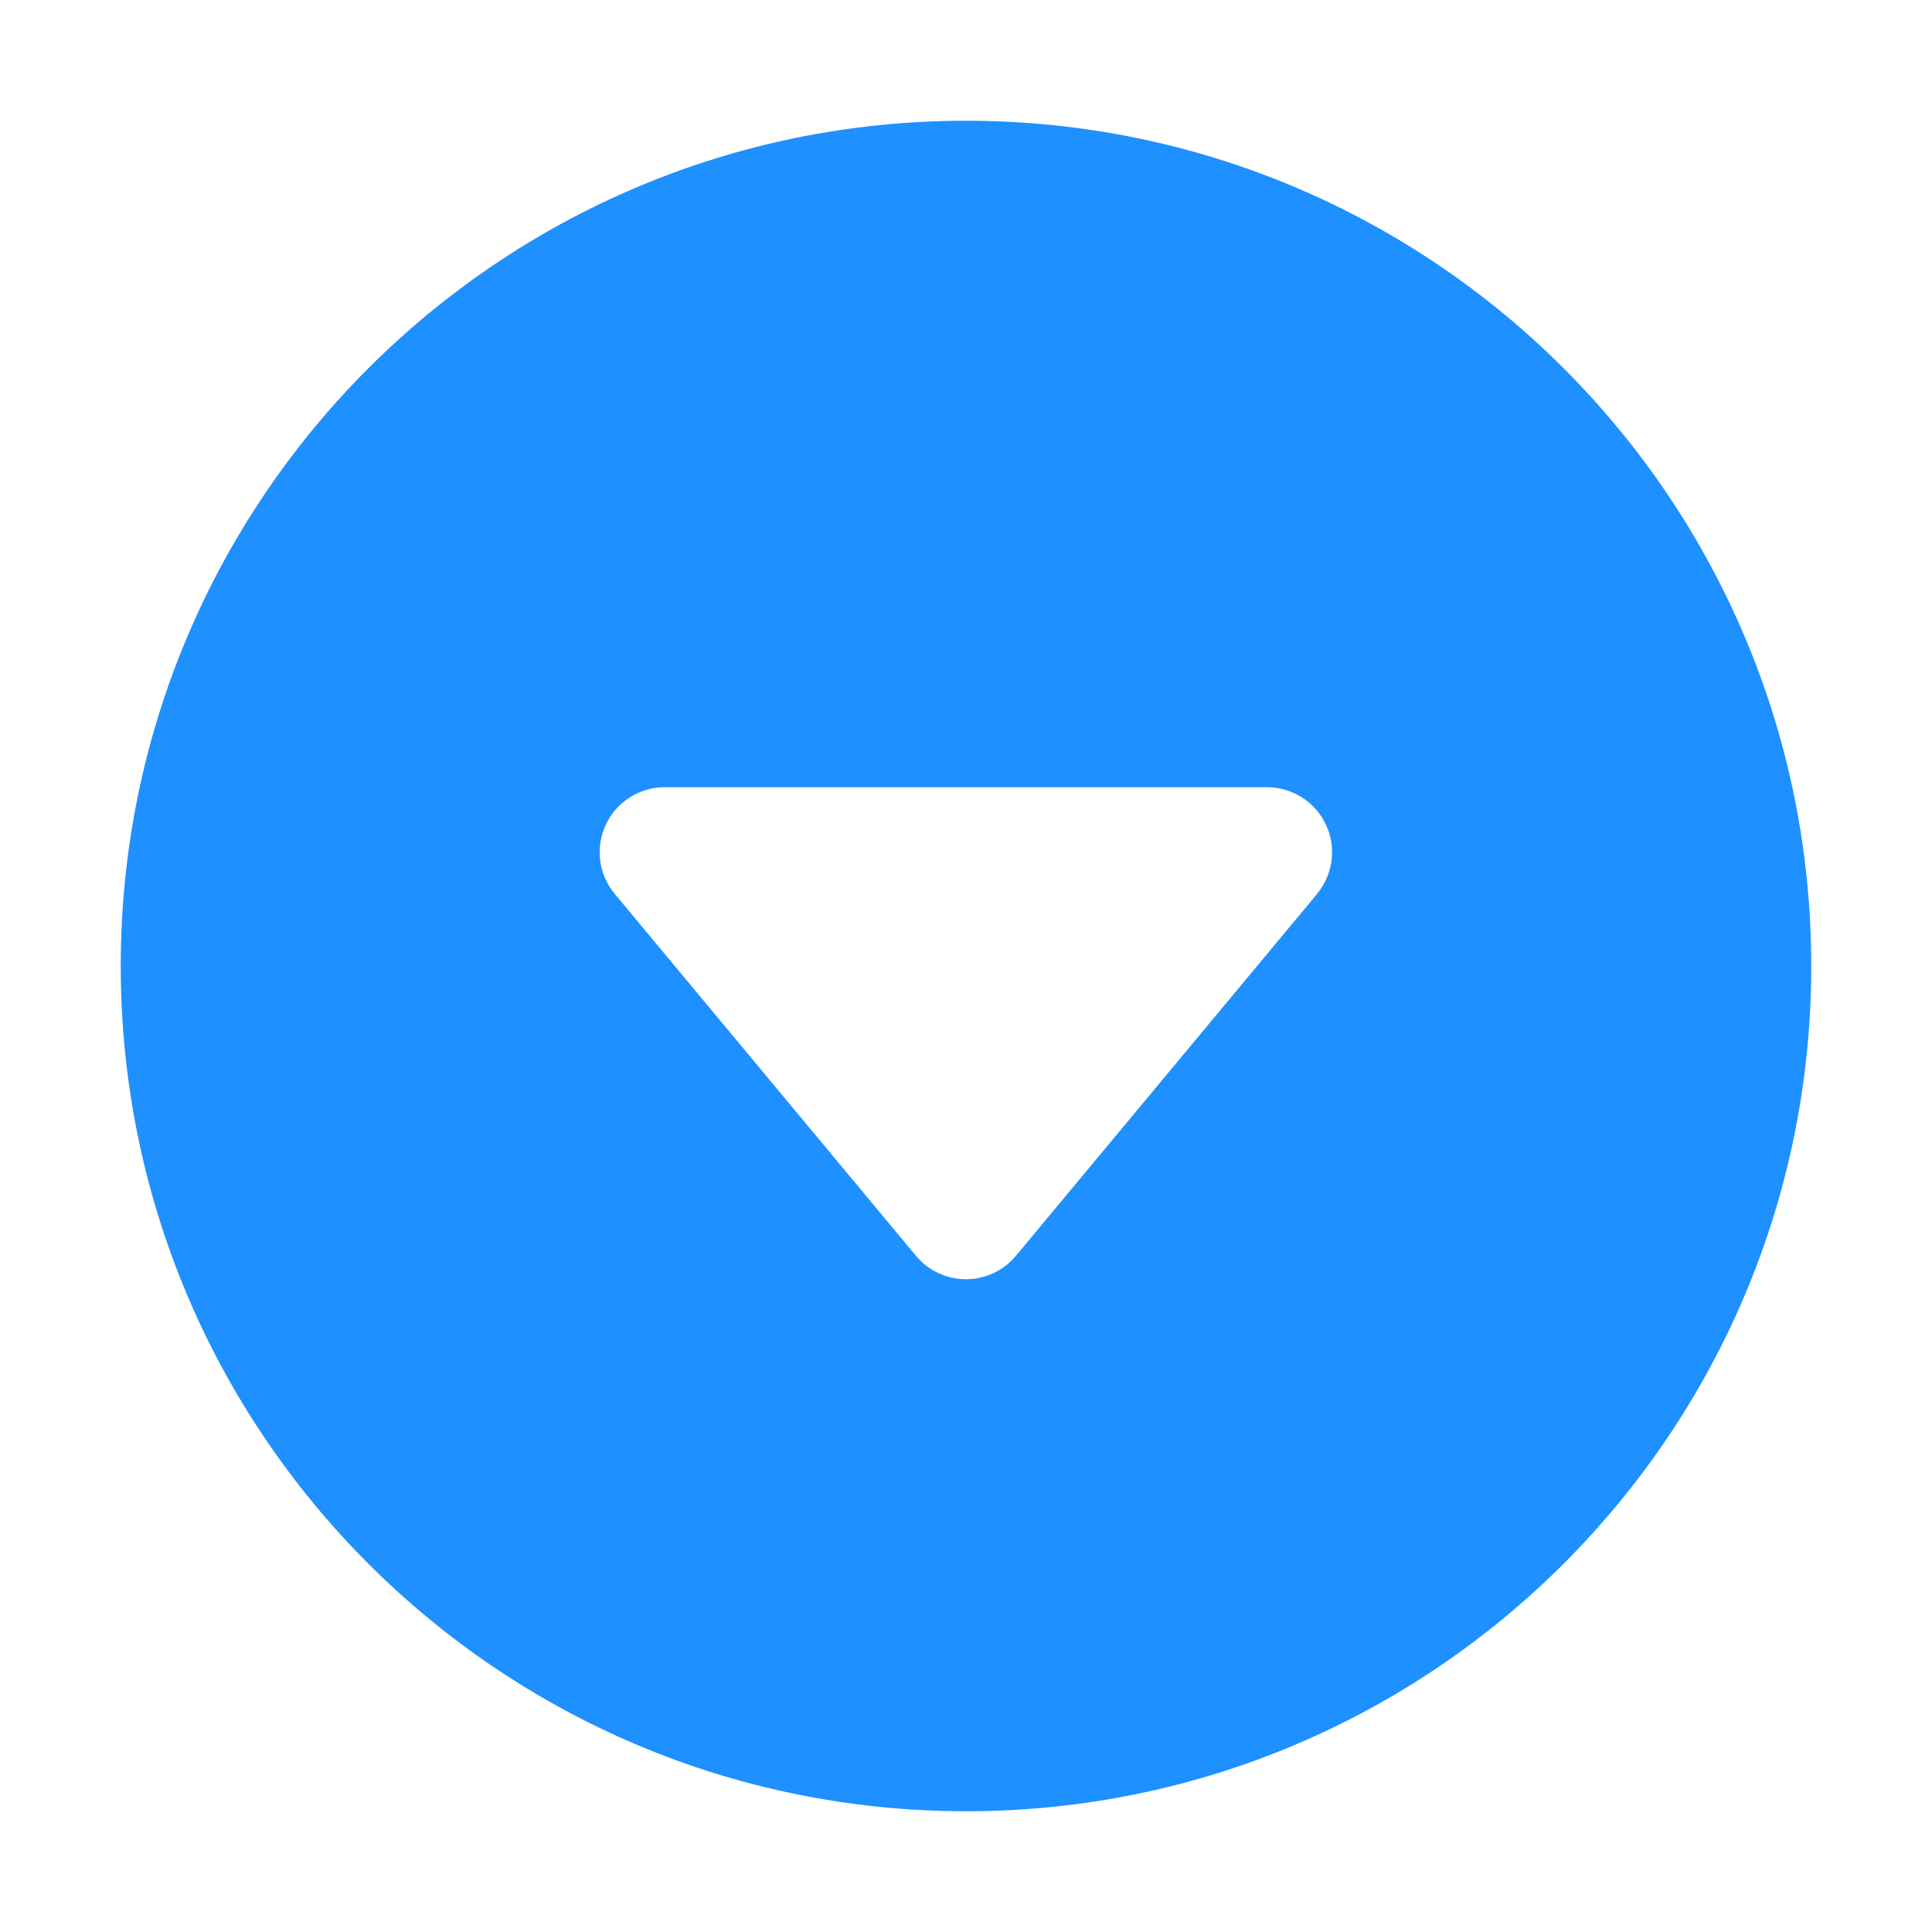
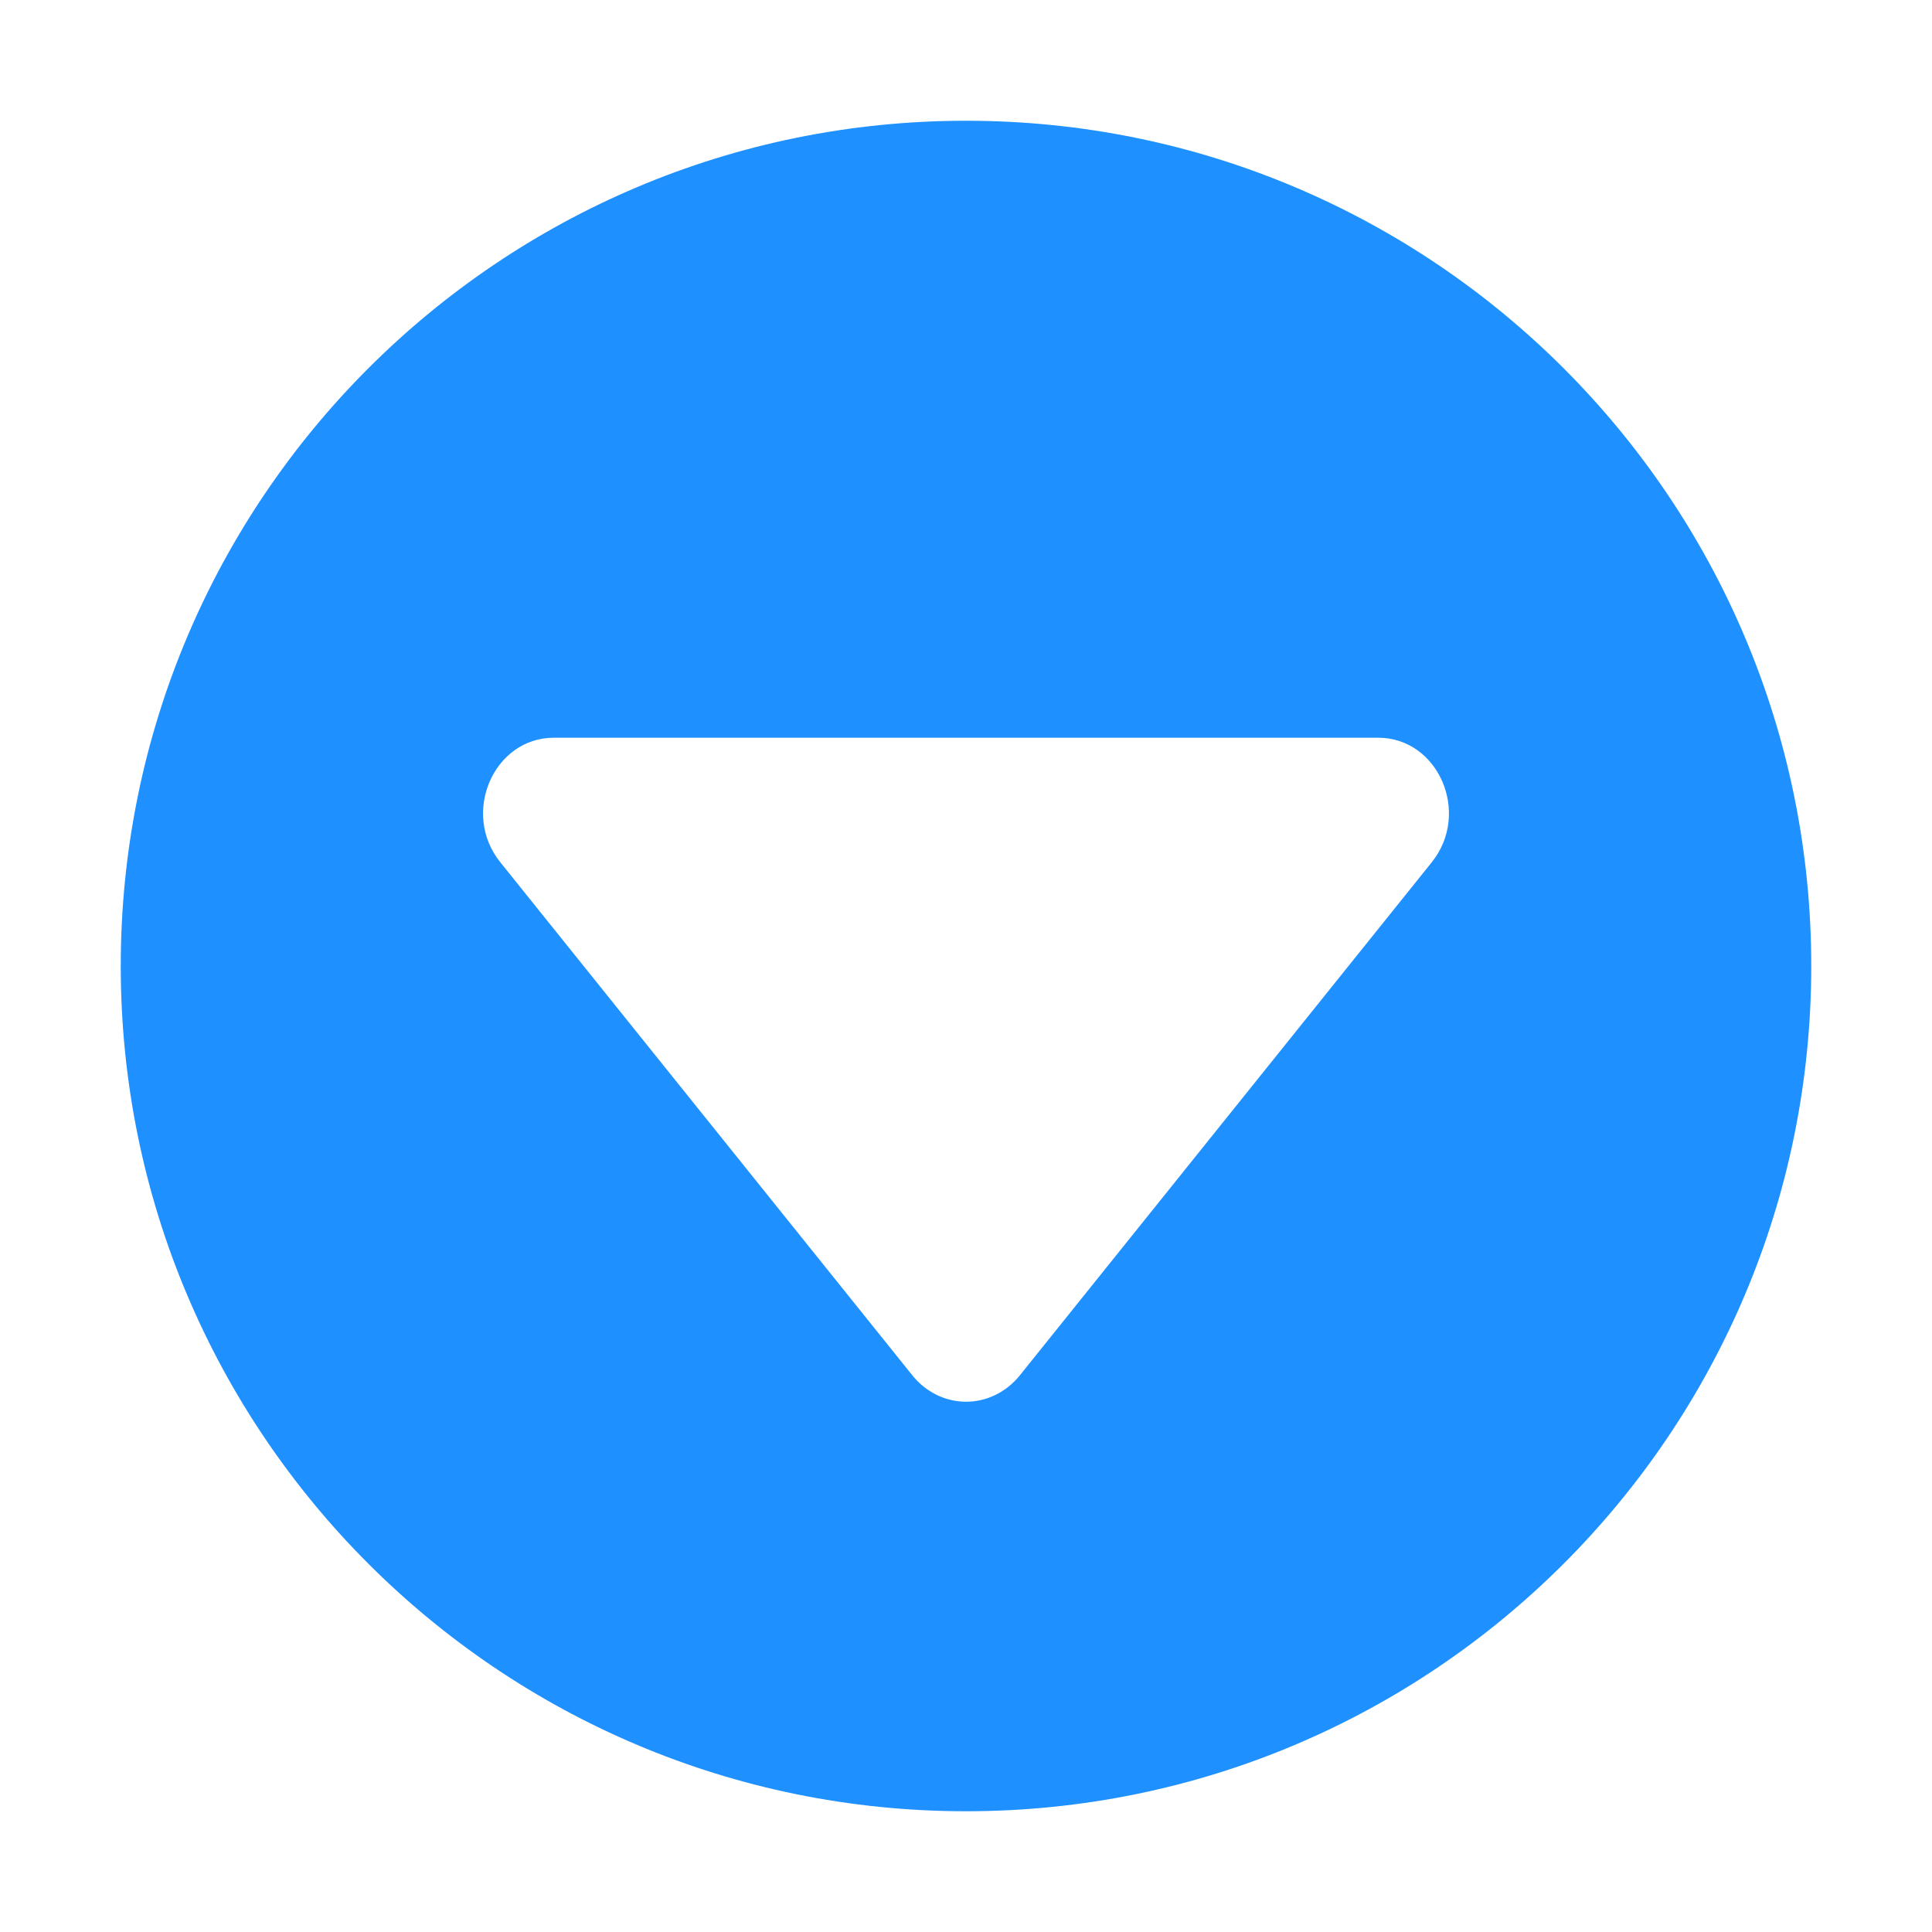
<svg xmlns="http://www.w3.org/2000/svg" height="32" viewBox="0 0 32 32" width="32">
-   <path d="m76 62c0-7.732-6.268-14-14-14s-14 6.268-14 14 6.268 14 14 14 14-6.268 14-14zm-8.183-1.196-4.99 5.996a1.077 1.077 0 0 1 -1.656 0l-4.99-5.996a1.077 1.077 0 0 1 .827-1.765h9.98a1.077 1.077 0 0 1 .827 1.765z" fill="#1e90ff" stroke-width=".067" transform="translate(-46 -46)" />
+   <path d="m62 48c-7.732 0-14 6.268-14 14s6.268 14 14 14 14-6.268 14-14-6.268-14-14-14zm-6.826 10.219h13.652c1.001 0 1.54 1.251.889 2.062l-6.824 8.5a1.172 1.25 0 0 1 -1.779 0l-6.826-8.5c-.653-.811-.112-2.062.889-2.062z" fill="#1e90ff" transform="translate(-46 -46)" />
</svg>
